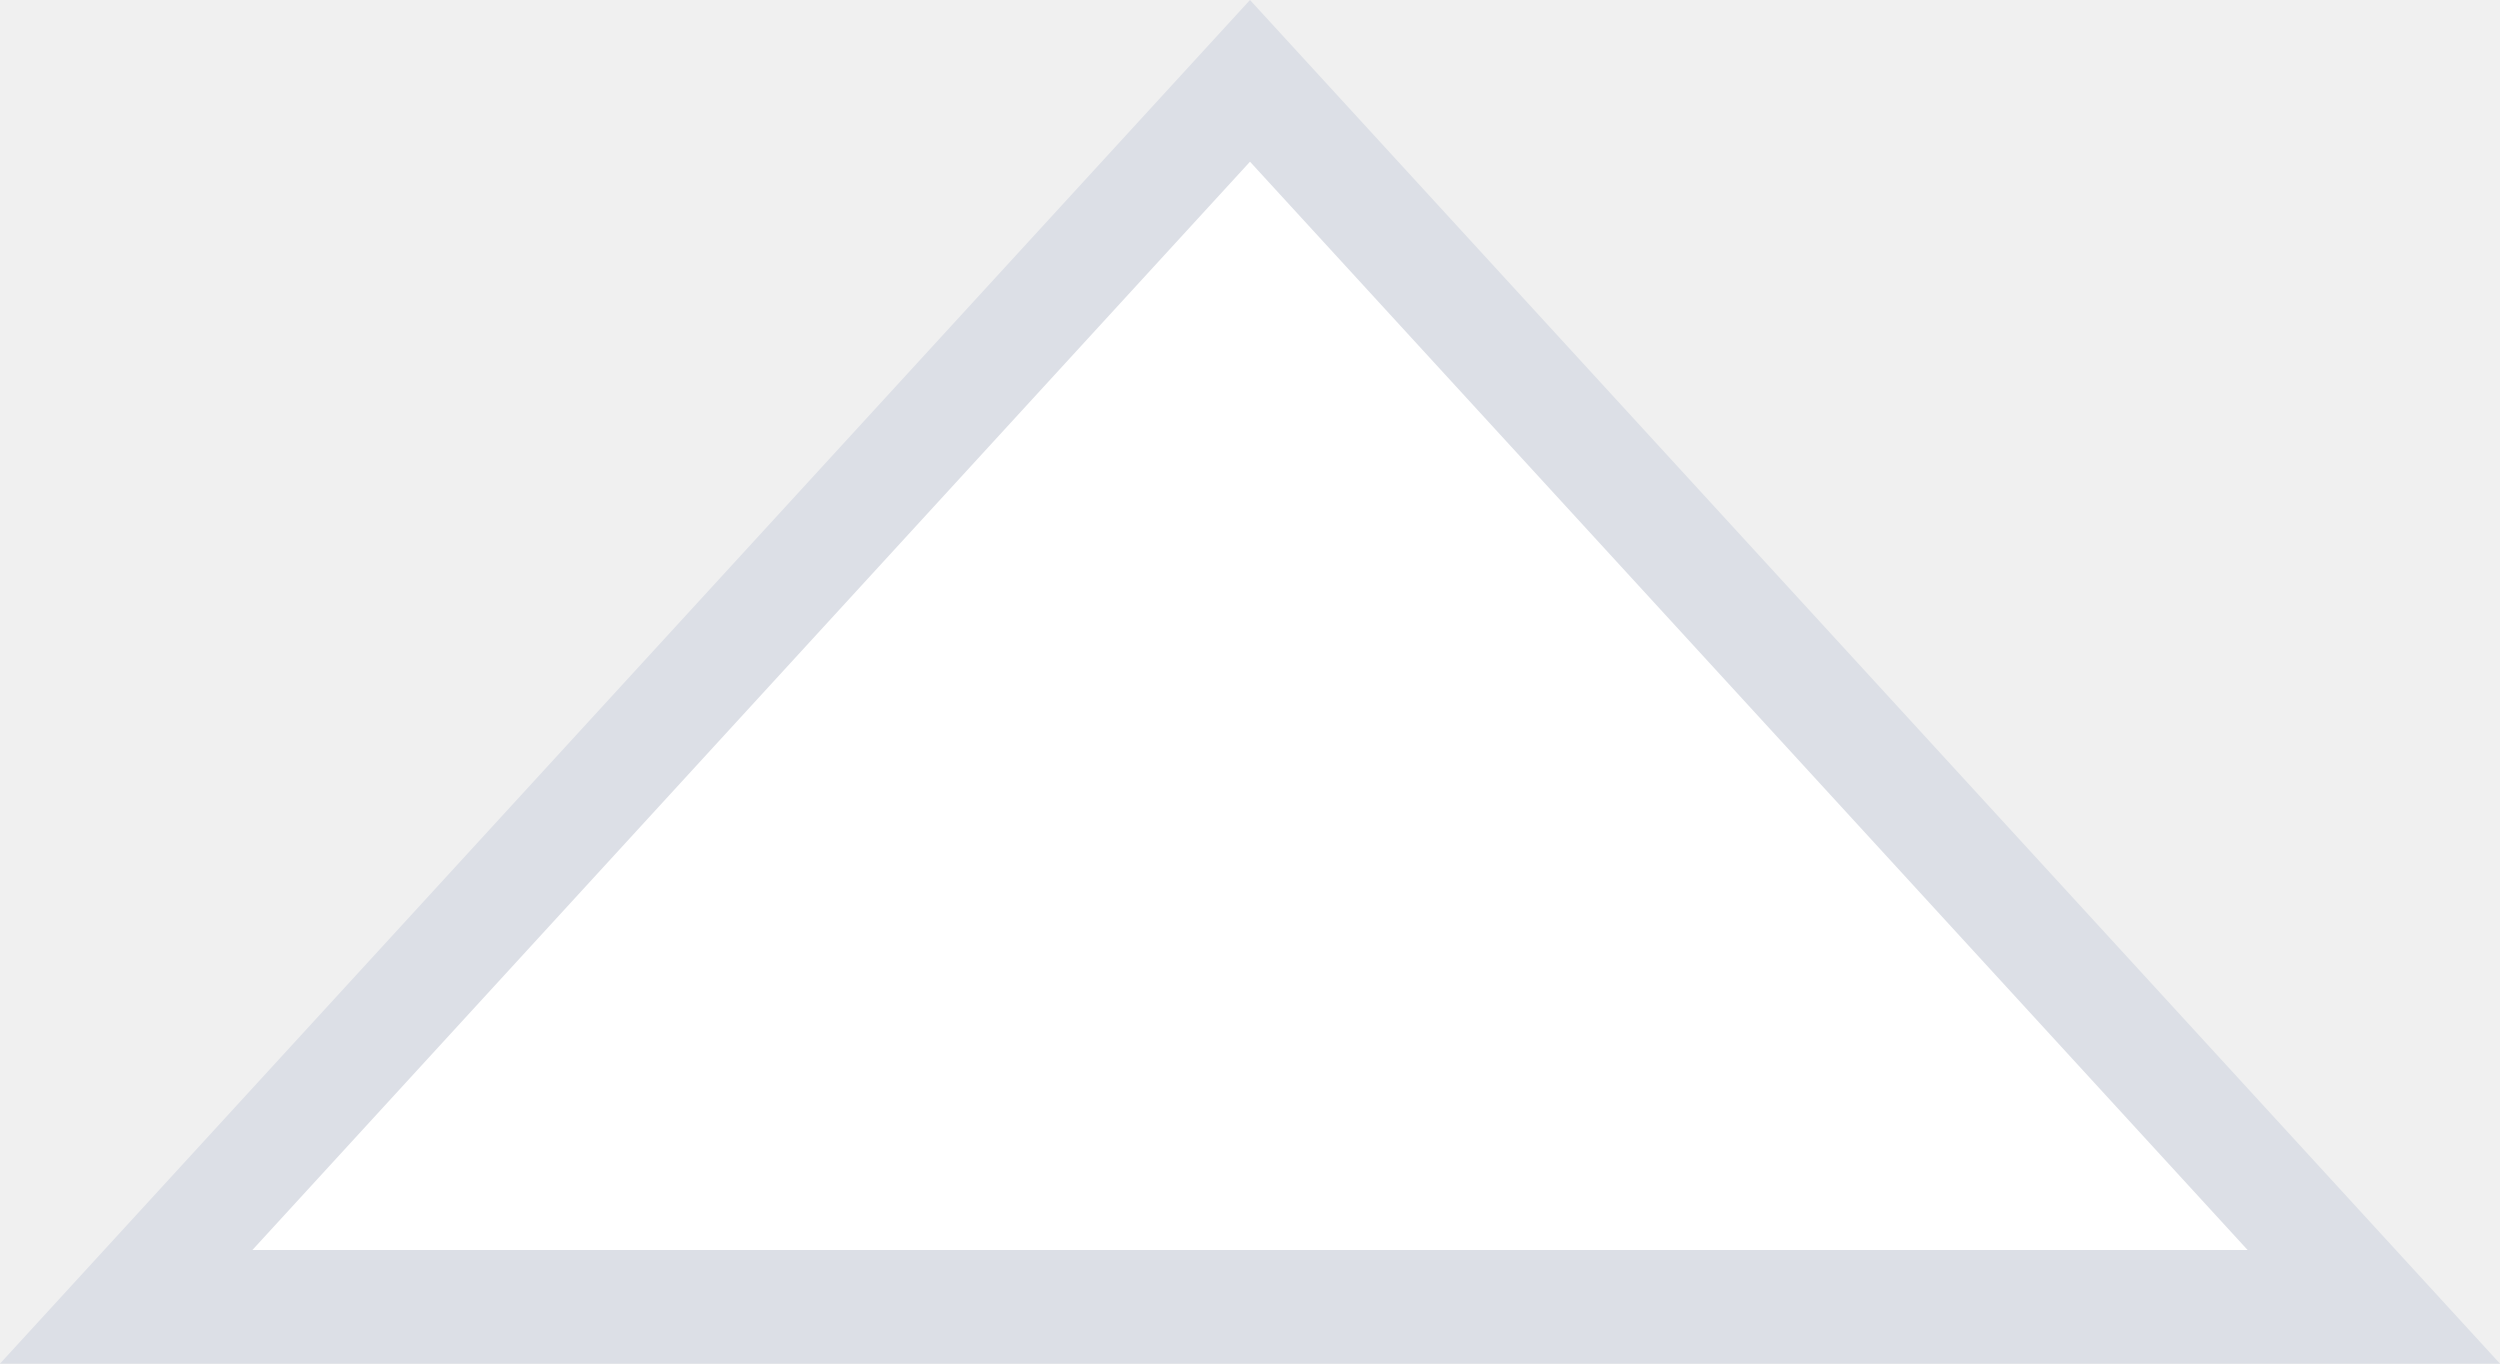
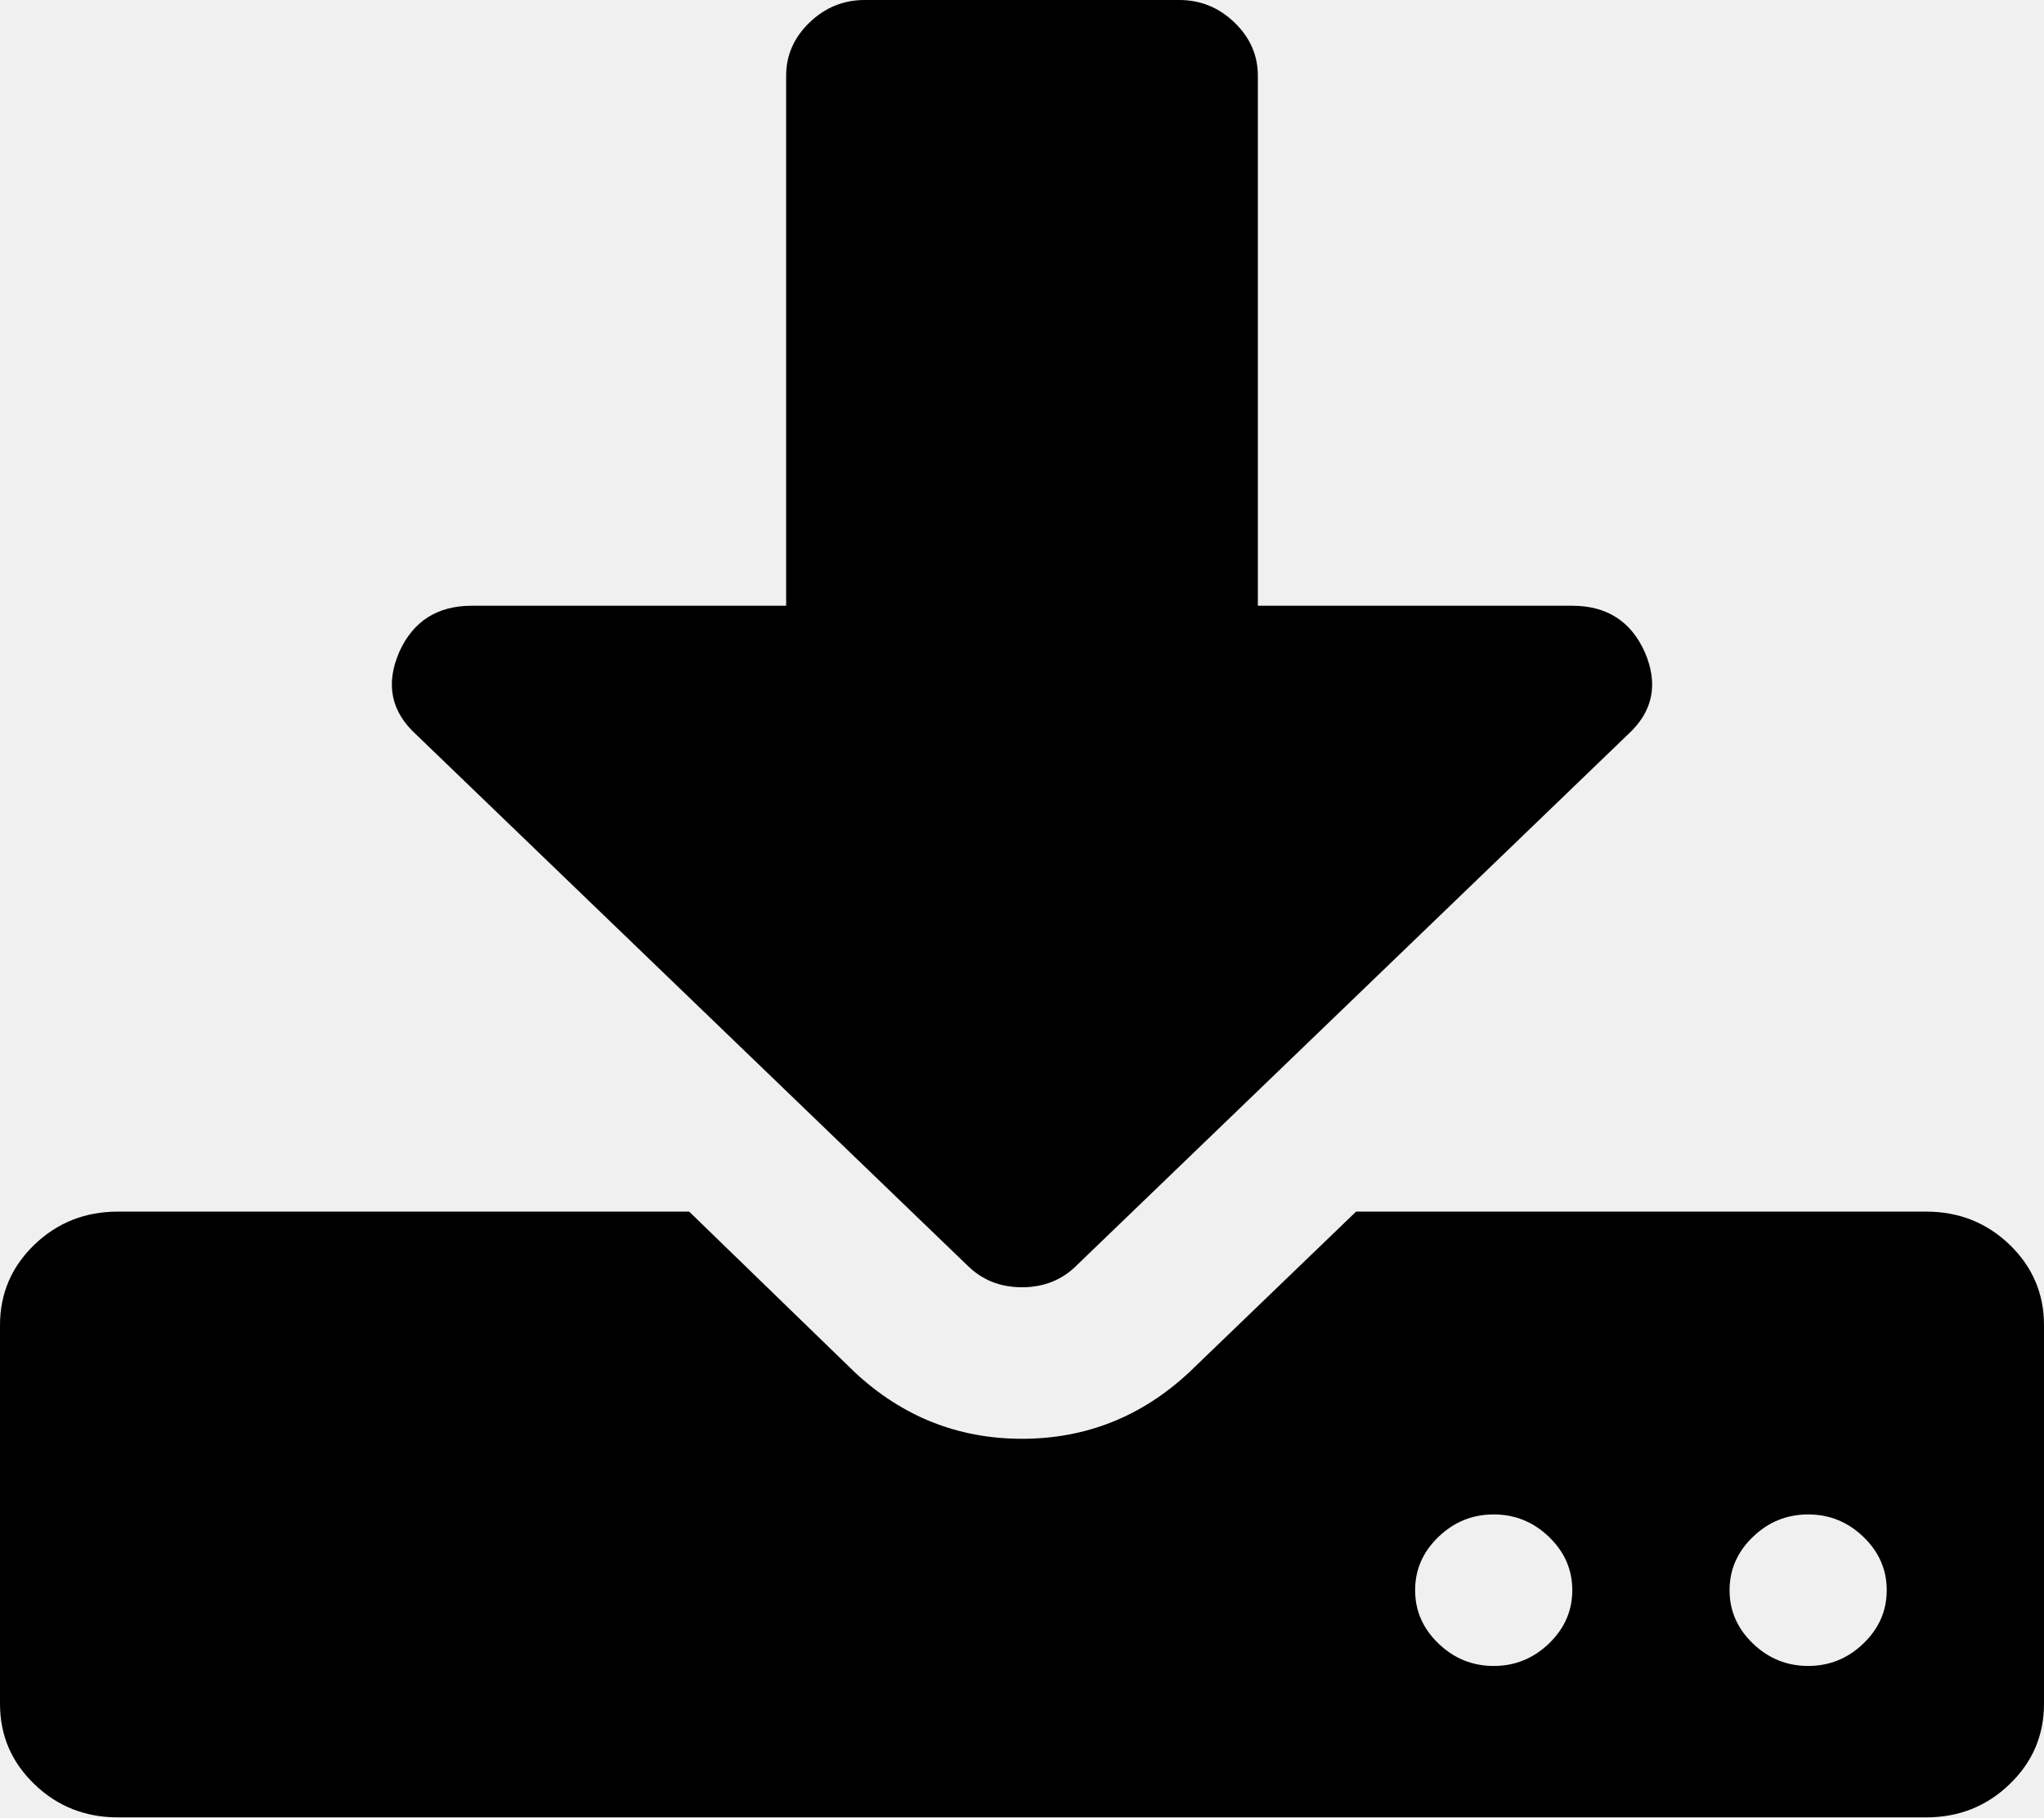
- <svg xmlns="http://www.w3.org/2000/svg" version="1.1" width="22px" height="12px">
-   <g transform="matrix(1 0 0 1 -1093 -346 )">
-     <path d="M 1094.111 357.5  L 1104 346.711  L 1113.889 357.5  L 1094.111 357.5  Z " fill-rule="nonzero" fill="#ffffff" stroke="none" />
-     <path d="M 1093 358  L 1104 346  L 1115 358  L 1093 358  Z M 1104 347.423  L 1095.221 357  L 1112.779 357  L 1104 347.423  Z " fill-rule="nonzero" fill="#dcdfe6" stroke="none" />
+ <svg xmlns="http://www.w3.org/2000/svg" version="1.1" width="18px" height="16px">
+   <g transform="matrix(1 0 0 1 -1108 -133 )">
+     <path d="M 13.641 14.469  C 13.778 14.337  13.846 14.181  13.846 14  C 13.846 13.819  13.778 13.663  13.641 13.531  C 13.504 13.399  13.341 13.333  13.154 13.333  C 12.966 13.333  12.804 13.399  12.667 13.531  C 12.53 13.663  12.462 13.819  12.462 14  C 12.462 14.181  12.53 14.337  12.667 14.469  C 12.804 14.601  12.966 14.667  13.154 14.667  C 13.341 14.667  13.504 14.601  13.641 14.469  Z M 16.41 14.469  C 16.547 14.337  16.615 14.181  16.615 14  C 16.615 13.819  16.547 13.663  16.41 13.531  C 16.273 13.399  16.111 13.333  15.923 13.333  C 15.736 13.333  15.573 13.399  15.436 13.531  C 15.299 13.663  15.231 13.819  15.231 14  C 15.231 14.181  15.299 14.337  15.436 14.469  C 15.573 14.601  15.736 14.667  15.923 14.667  C 16.111 14.667  16.273 14.601  16.41 14.469  Z M 17.697 10.958  C 17.899 11.153  18 11.389  18 11.667  L 18 15  C 18 15.278  17.899 15.514  17.697 15.708  C 17.495 15.903  17.25 16  16.962 16  L 1.038 16  C 0.75 16  0.505 15.903  0.303 15.708  C 0.101 15.514  0 15.278  0 15  L 0 11.667  C 0 11.389  0.101 11.153  0.303 10.958  C 0.505 10.764  0.75 10.667  1.038 10.667  L 6.069 10.667  L 7.529 12.083  C 7.947 12.472  8.438 12.667  9 12.667  C 9.562 12.667  10.053 12.472  10.471 12.083  L 11.942 10.667  L 16.962 10.667  C 17.25 10.667  17.495 10.764  17.697 10.958  Z M 13.846 5.333  C 14.149 5.333  14.362 5.469  14.484 5.74  C 14.607 6.024  14.556 6.267  14.333 6.469  L 9.487 11.135  C 9.357 11.267  9.195 11.333  9 11.333  C 8.805 11.333  8.643 11.267  8.513 11.135  L 3.667 6.469  C 3.444 6.267  3.393 6.024  3.516 5.74  C 3.638 5.469  3.851 5.333  4.154 5.333  L 6.923 5.333  L 6.923 0.667  C 6.923 0.486  6.992 0.33  7.129 0.198  C 7.266 0.066  7.428 0  7.615 0  L 10.385 0  C 10.572 0  10.734 0.066  10.871 0.198  C 11.008 0.33  11.077 0.486  11.077 0.667  L 11.077 5.333  L 13.846 5.333  Z " fill-rule="nonzero" fill="#000000" stroke="none" transform="matrix(1 0 0 1 1108 133 )" />
  </g>
</svg>
